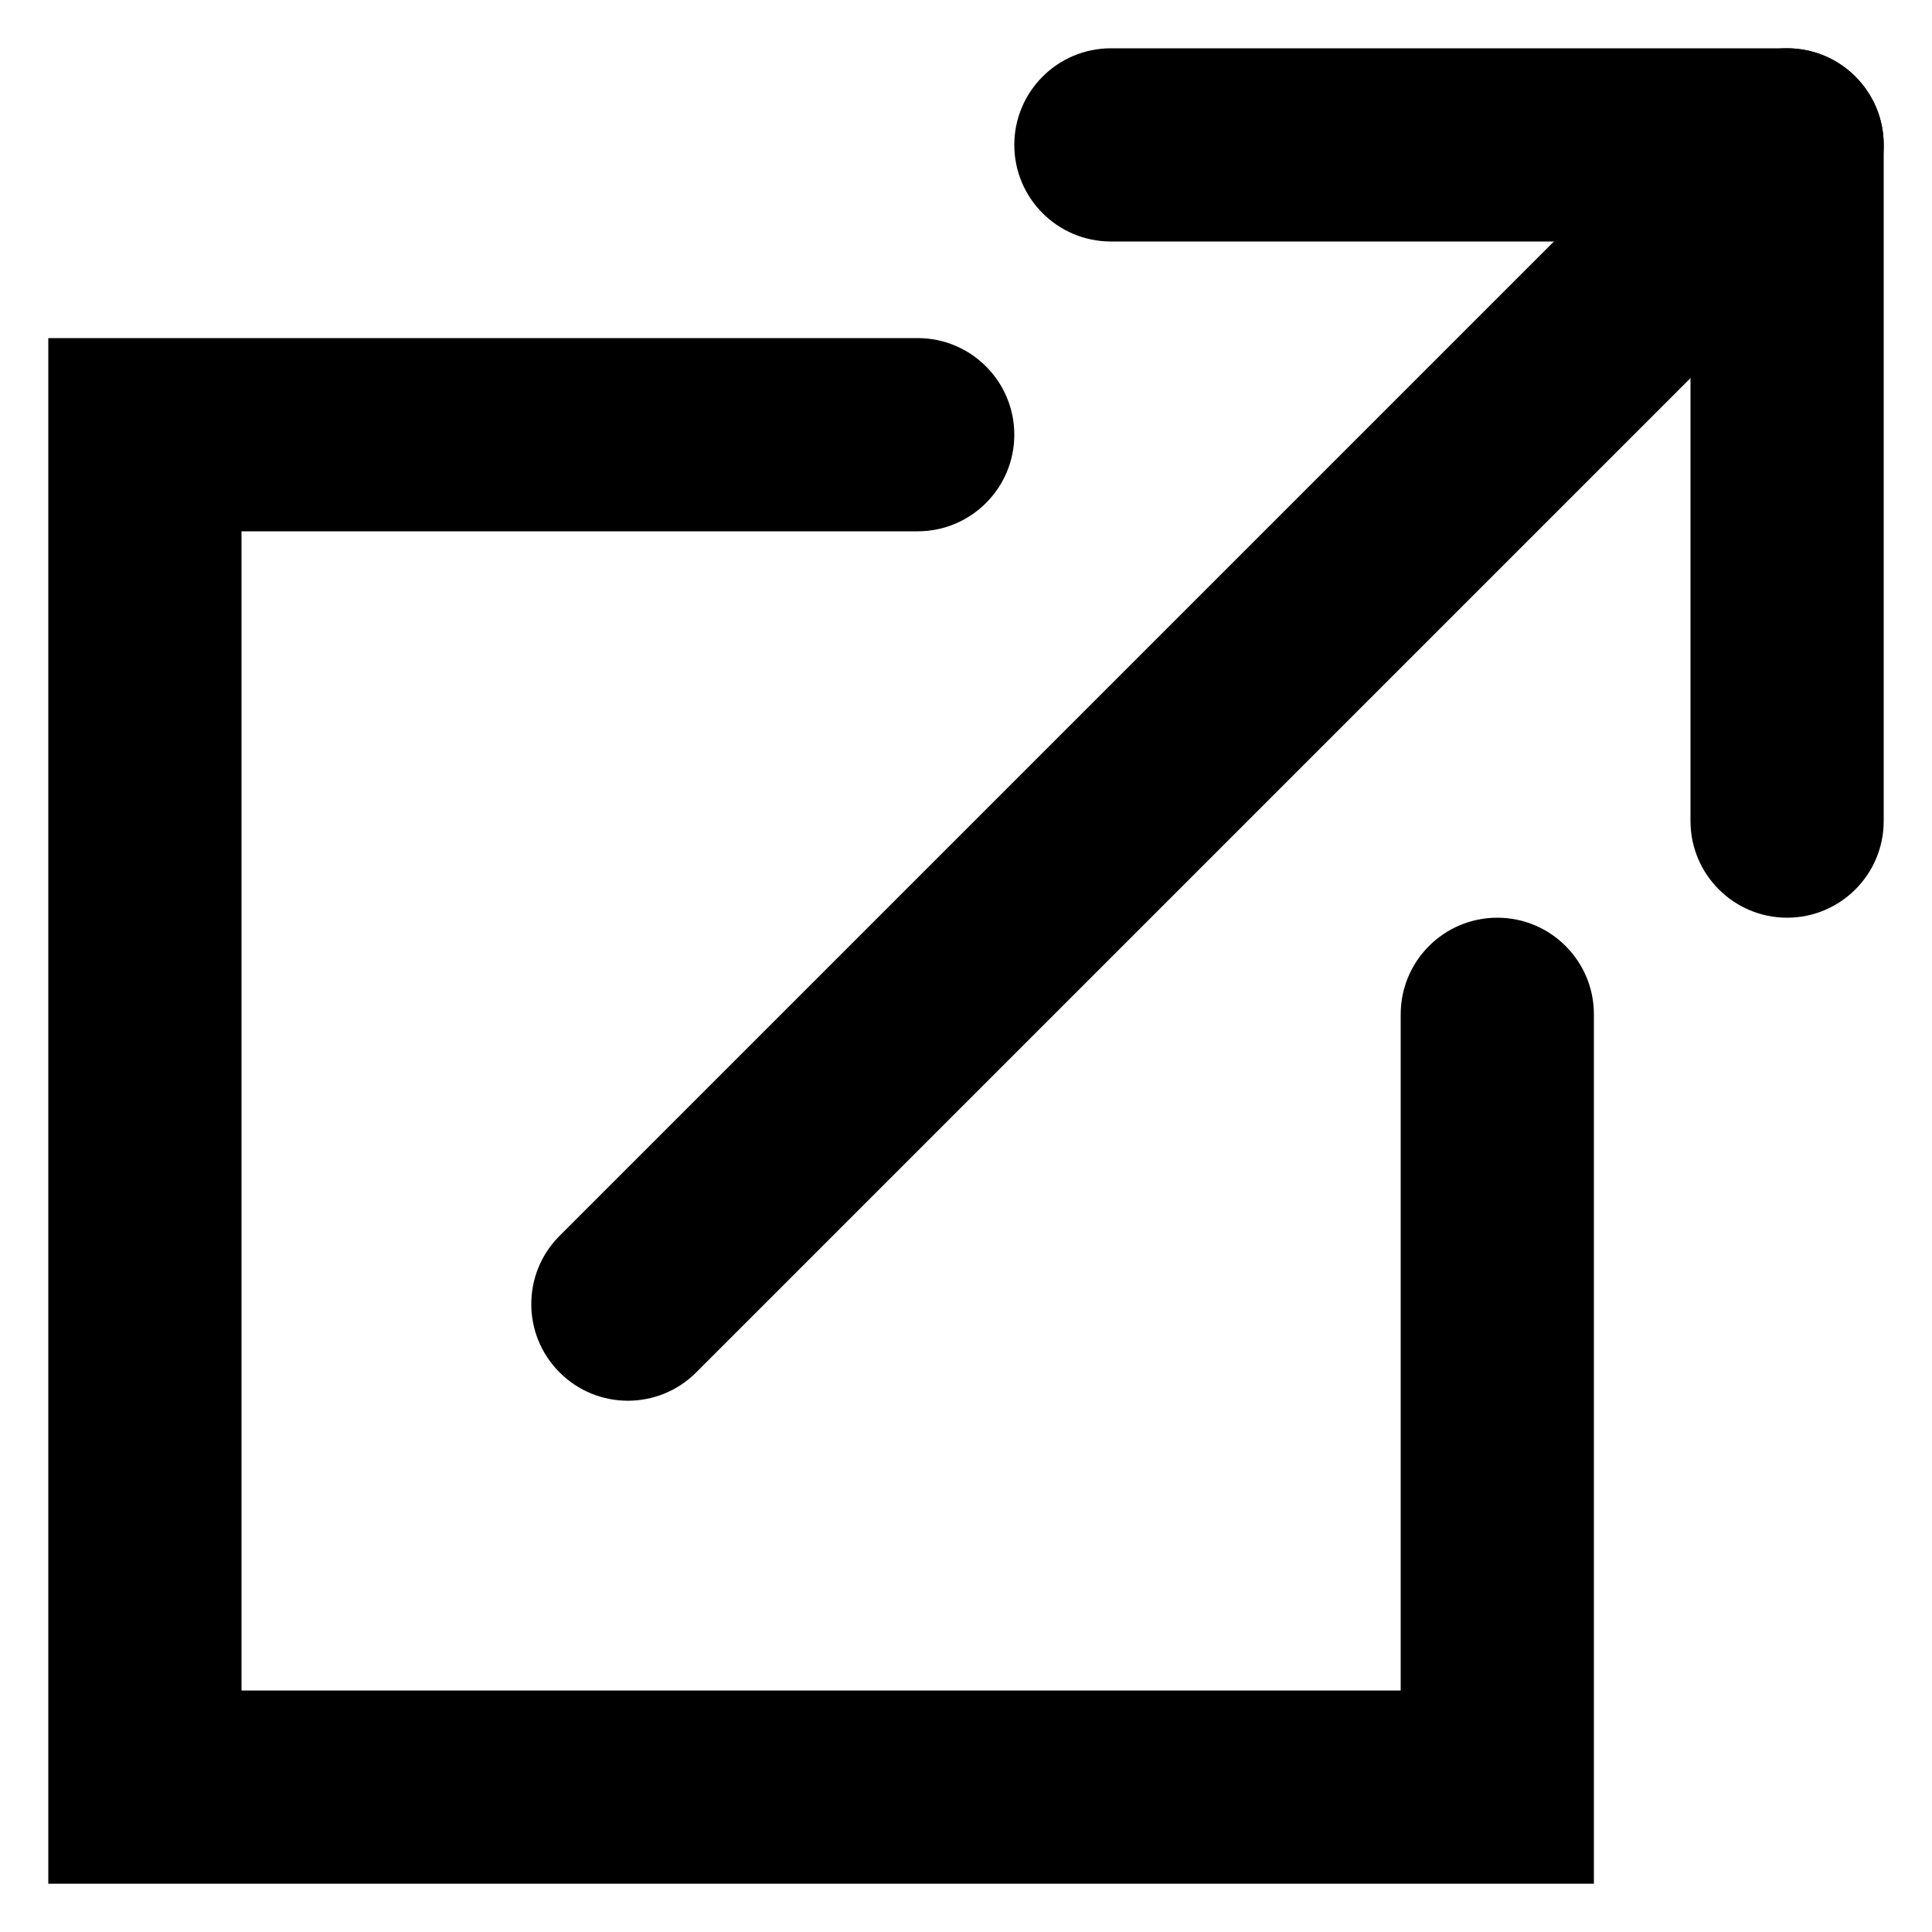
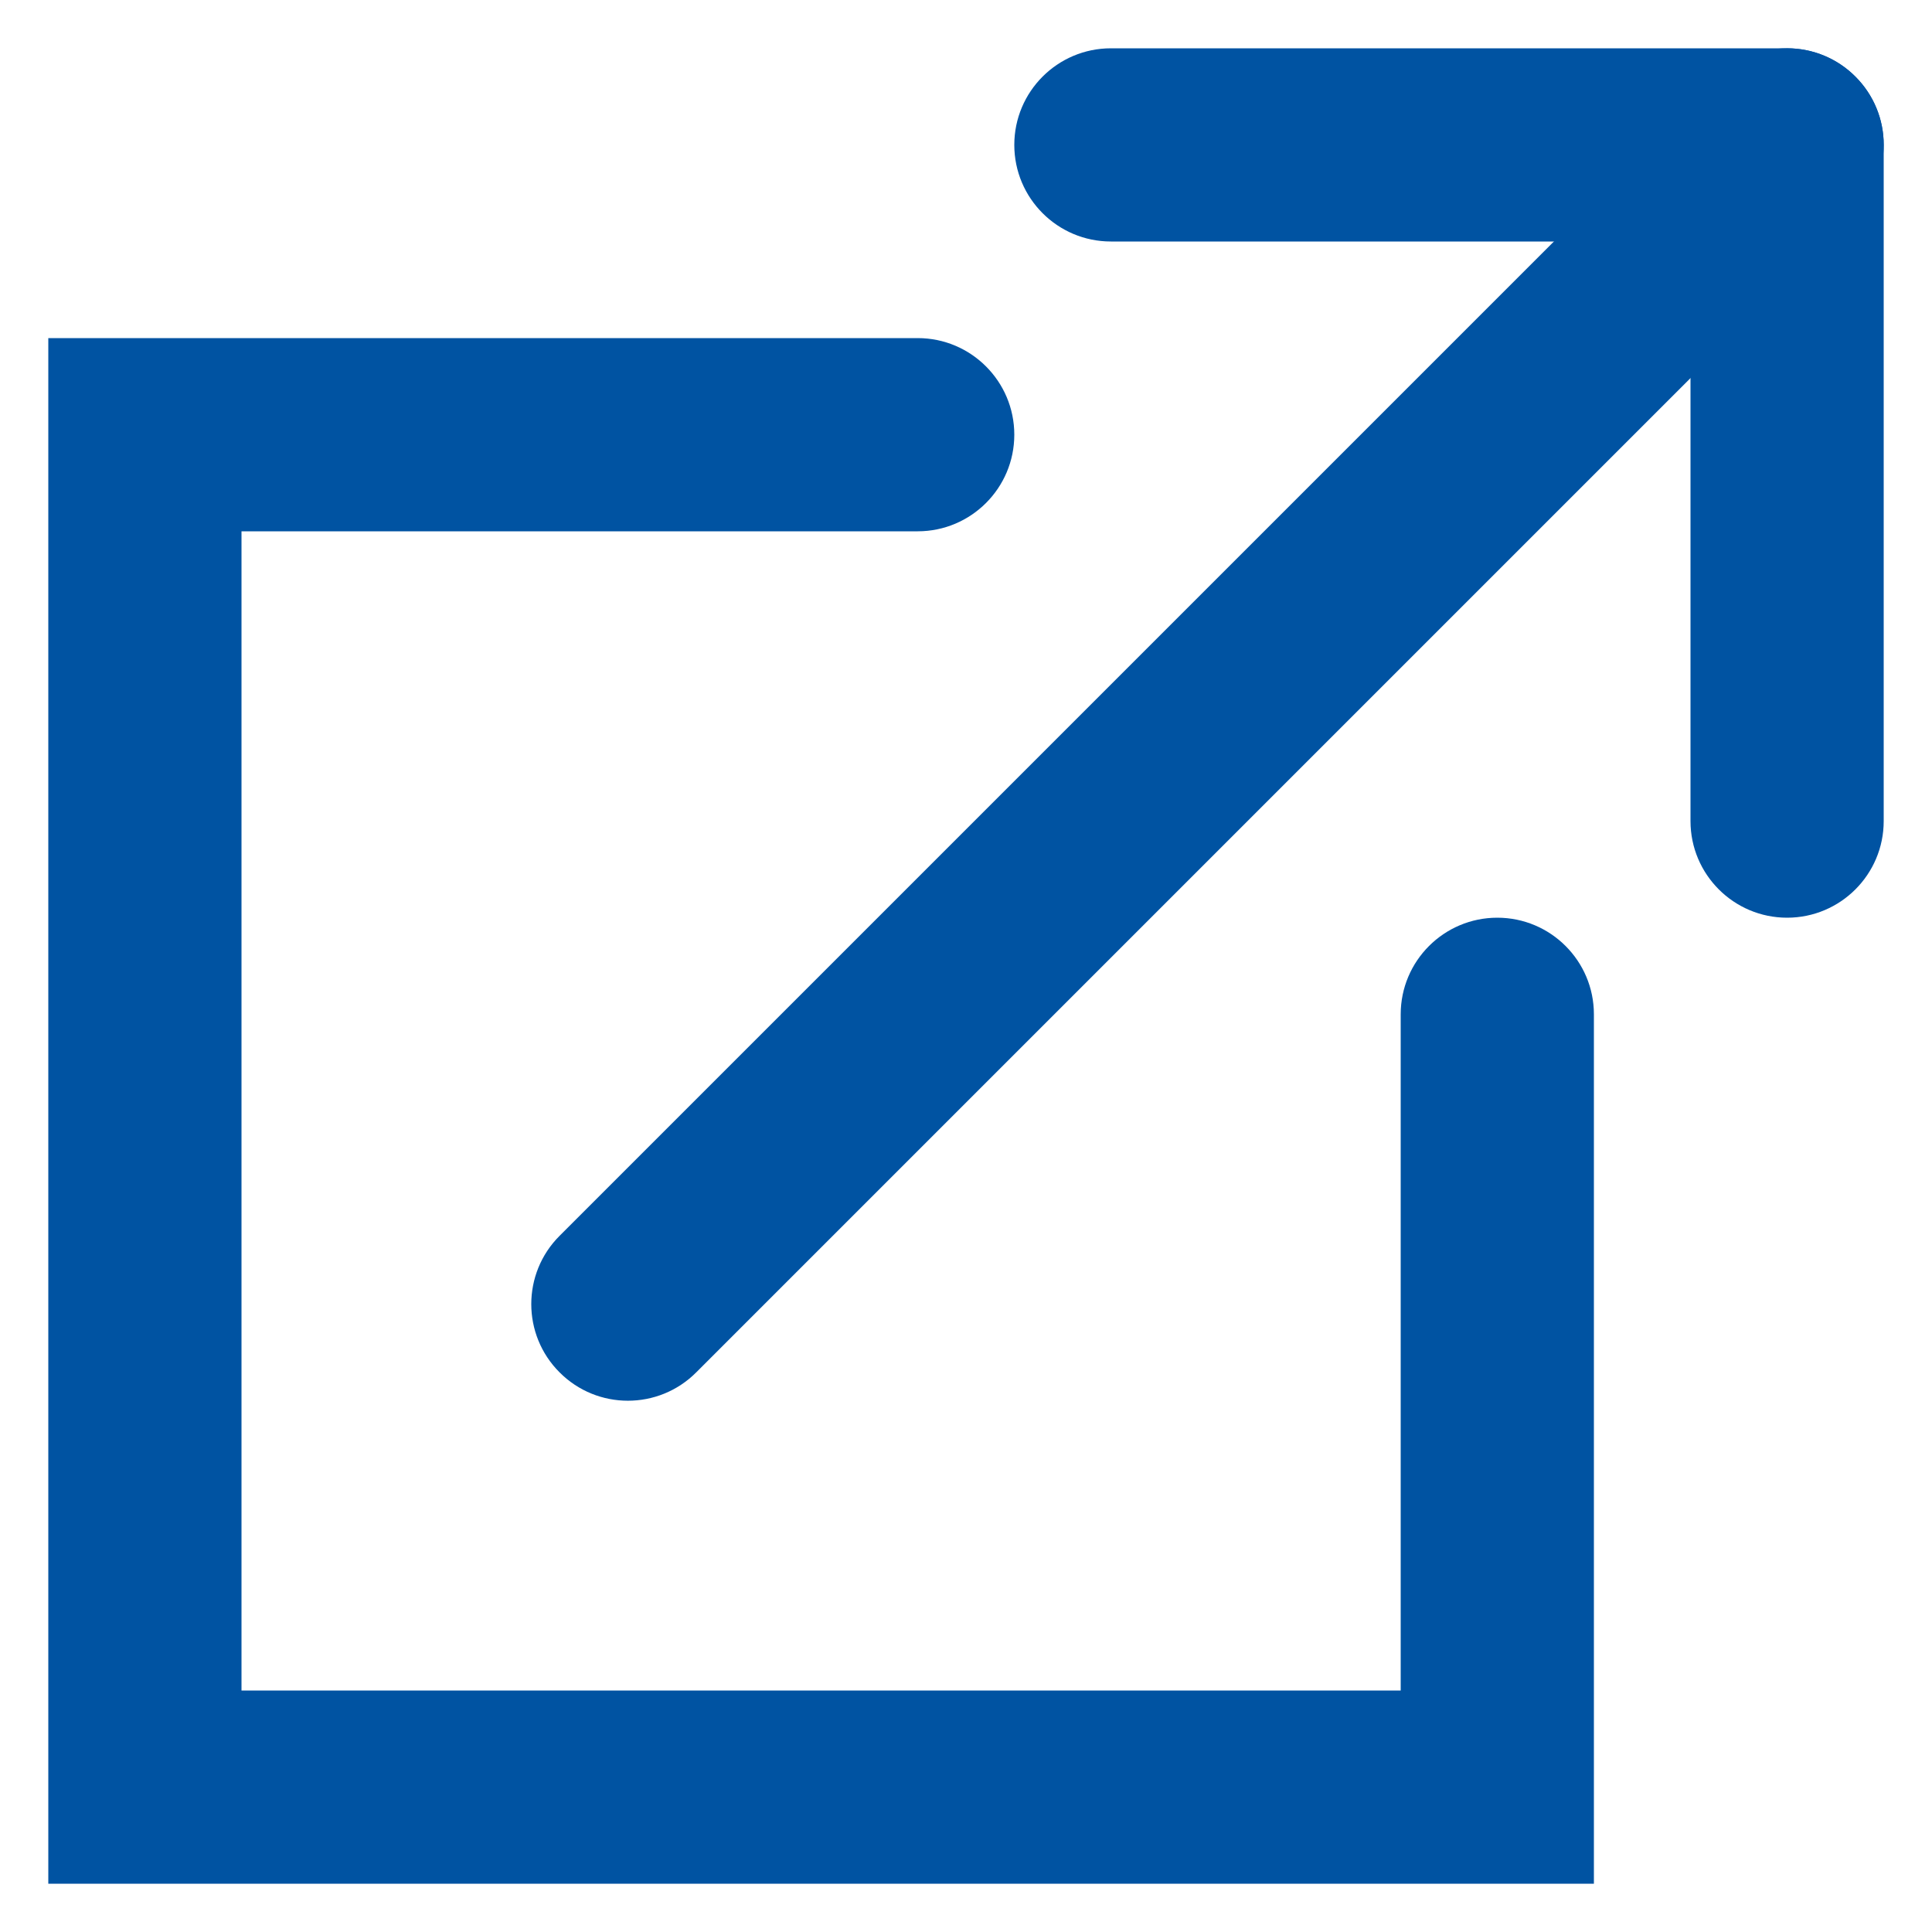
<svg xmlns="http://www.w3.org/2000/svg" width="20px" height="20px" viewBox="0 0 20 20" version="1.1">
  <defs />
  <g id="Page-1" stroke="none" stroke-width="1" fill="none" fill-rule="evenodd">
-     <g id="icon-launch" fill="#000000" fill-rule="nonzero">
+     <g id="icon-launch" fill="#0053a2" fill-rule="nonzero">
      <path d="M14.5,17.5 L14.5,10.5 C14.5,9.948 14.948,9.5 15.5,9.5 C16.052,9.5 16.5,9.948 16.5,10.5 L16.5,19.5 L0.5,19.5 L0.5,3.5 L9.5,3.5 C10.052,3.5 10.5,3.948 10.5,4.5 C10.5,5.052 10.052,5.5 9.5,5.5 L2.5,5.5 L2.5,17.5 L14.5,17.5 Z" id="Shape" />
      <path d="M7.207,14.207 C6.817,14.598 6.183,14.598 5.793,14.207 C5.402,13.817 5.402,13.183 5.793,12.793 L17.793,0.793 C18.183,0.402 18.817,0.402 19.207,0.793 C19.598,1.183 19.598,1.817 19.207,2.207 L7.207,14.207 Z" id="Shape" />
      <path d="M17.5,2.5 L11.5,2.5 C10.948,2.5 10.5,2.052 10.5,1.5 C10.5,0.948 10.948,0.5 11.5,0.5 L18.5,0.5 C19.052,0.5 19.5,0.948 19.5,1.5 L19.5,8.5 C19.5,9.052 19.052,9.5 18.5,9.5 C17.948,9.5 17.5,9.052 17.5,8.5 L17.5,2.5 Z" id="Shape" />
    </g>
  </g>
</svg>
